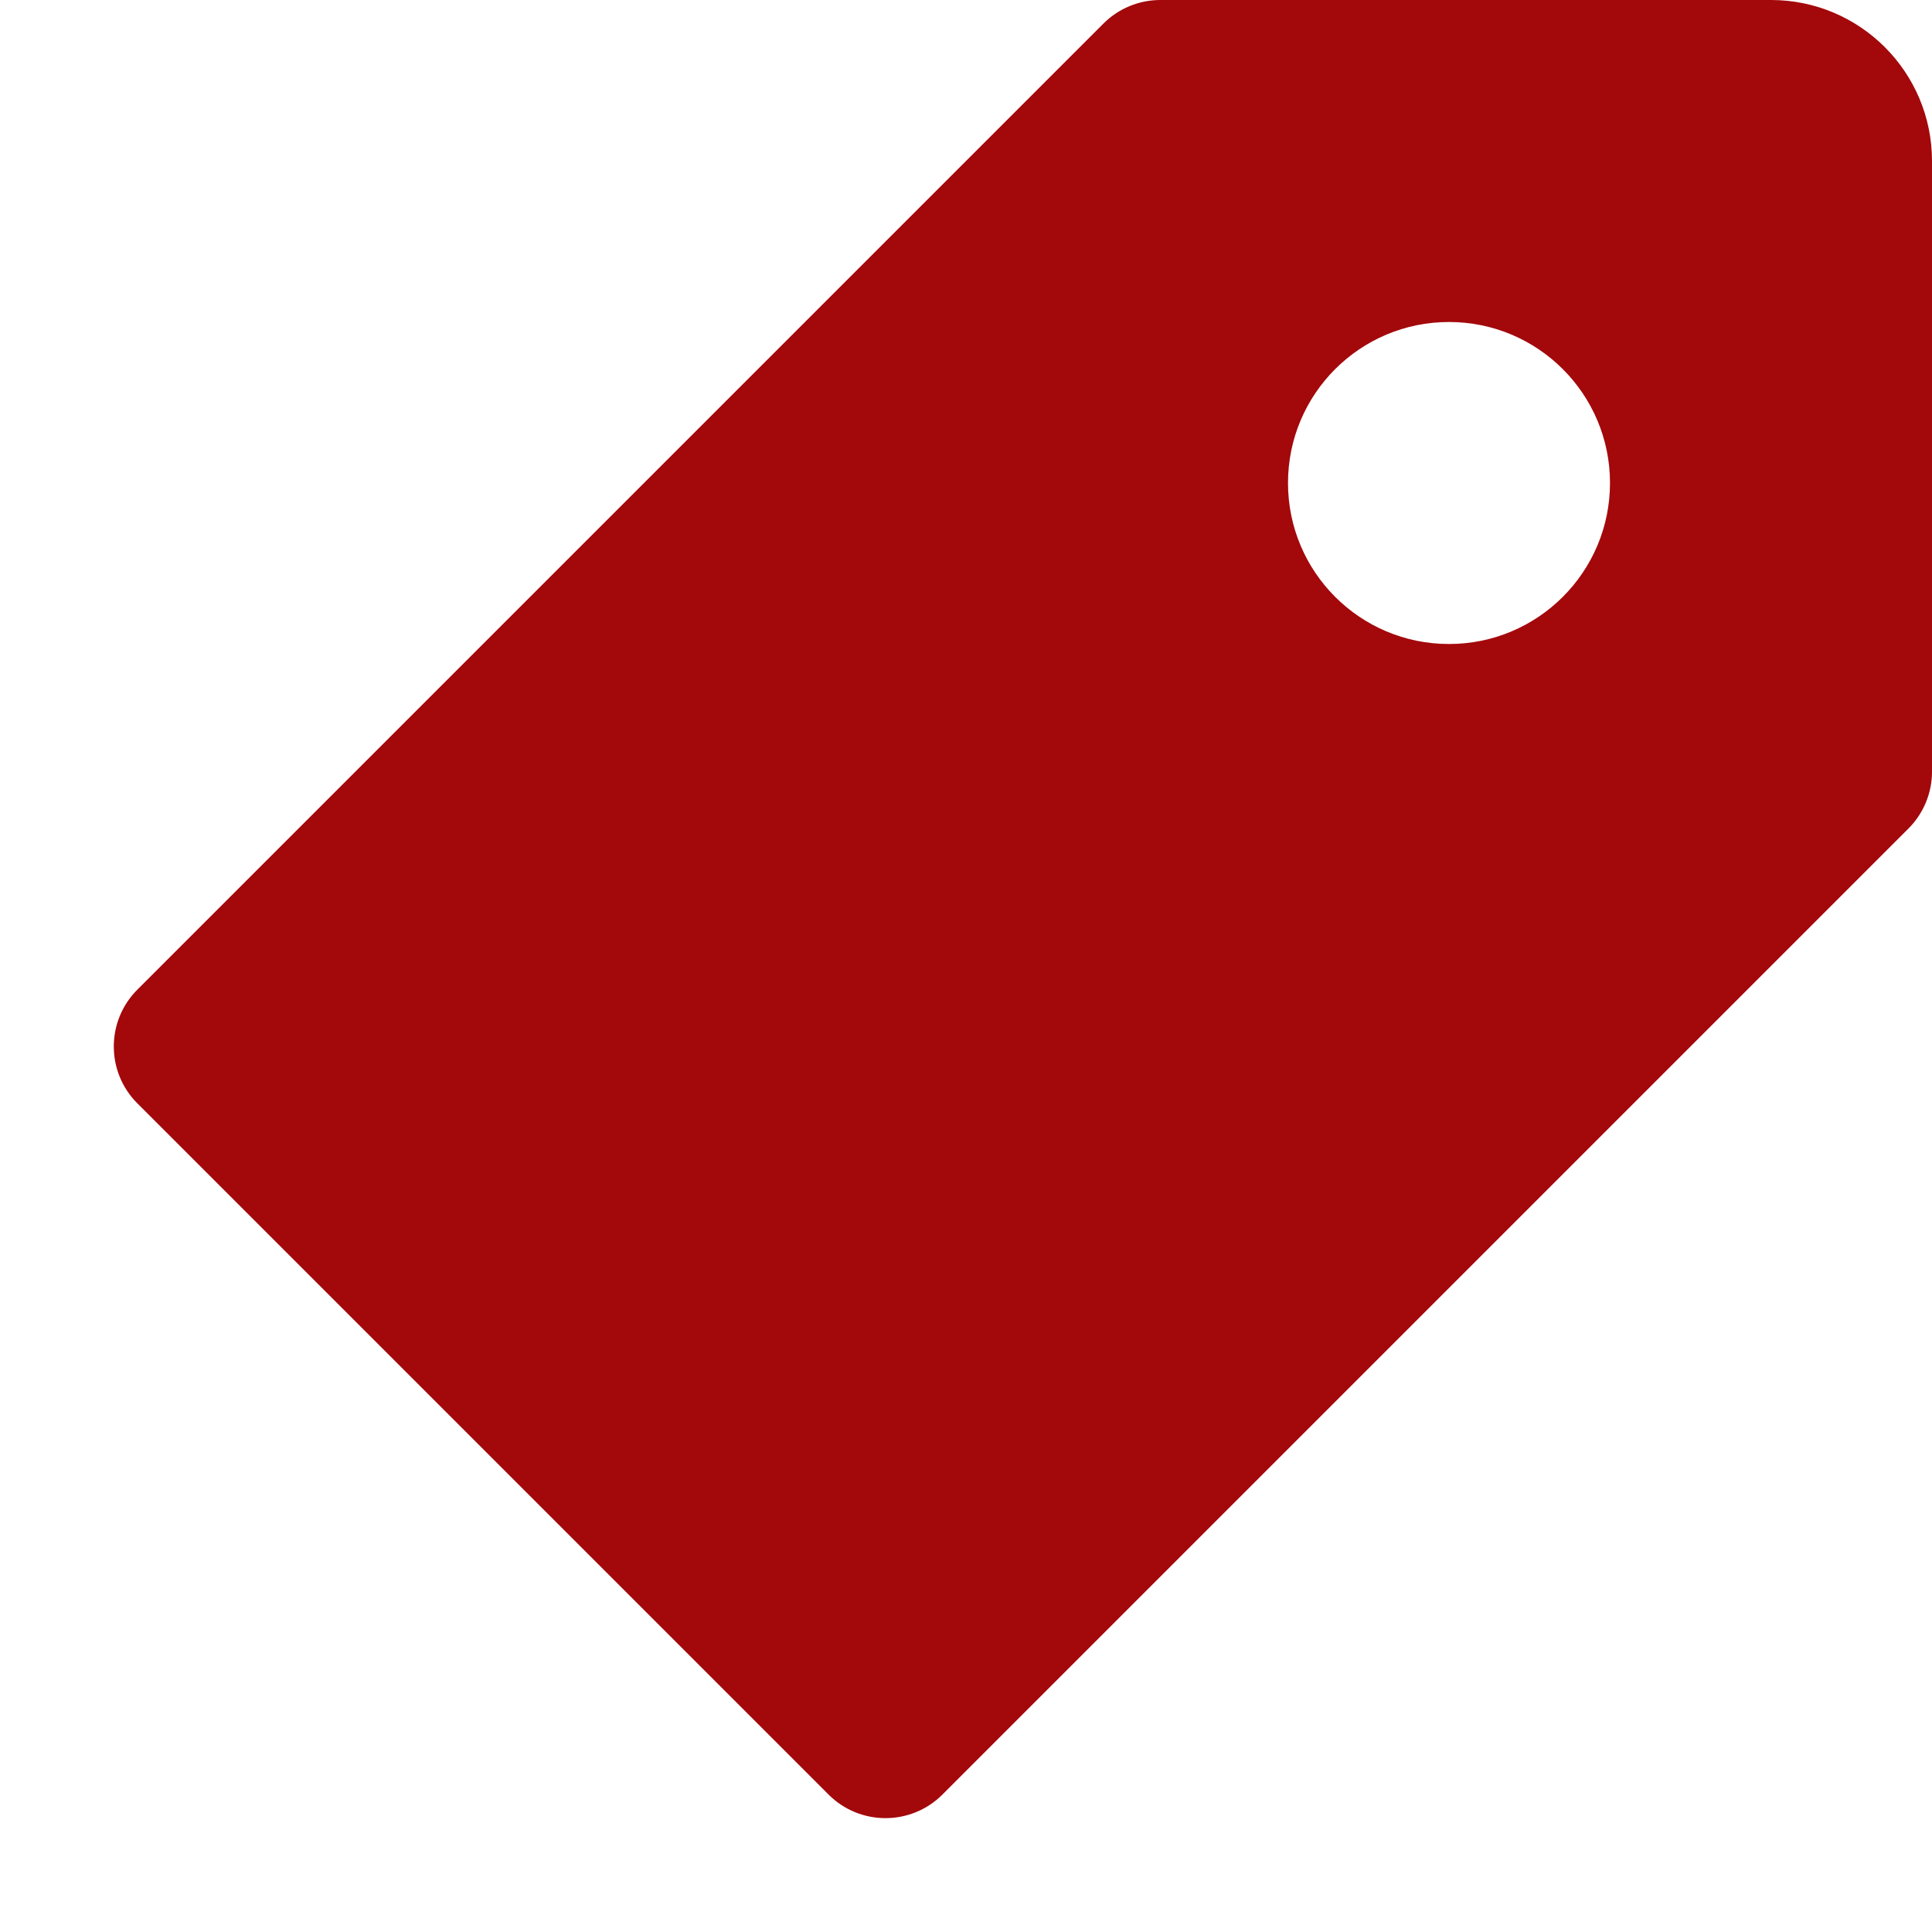
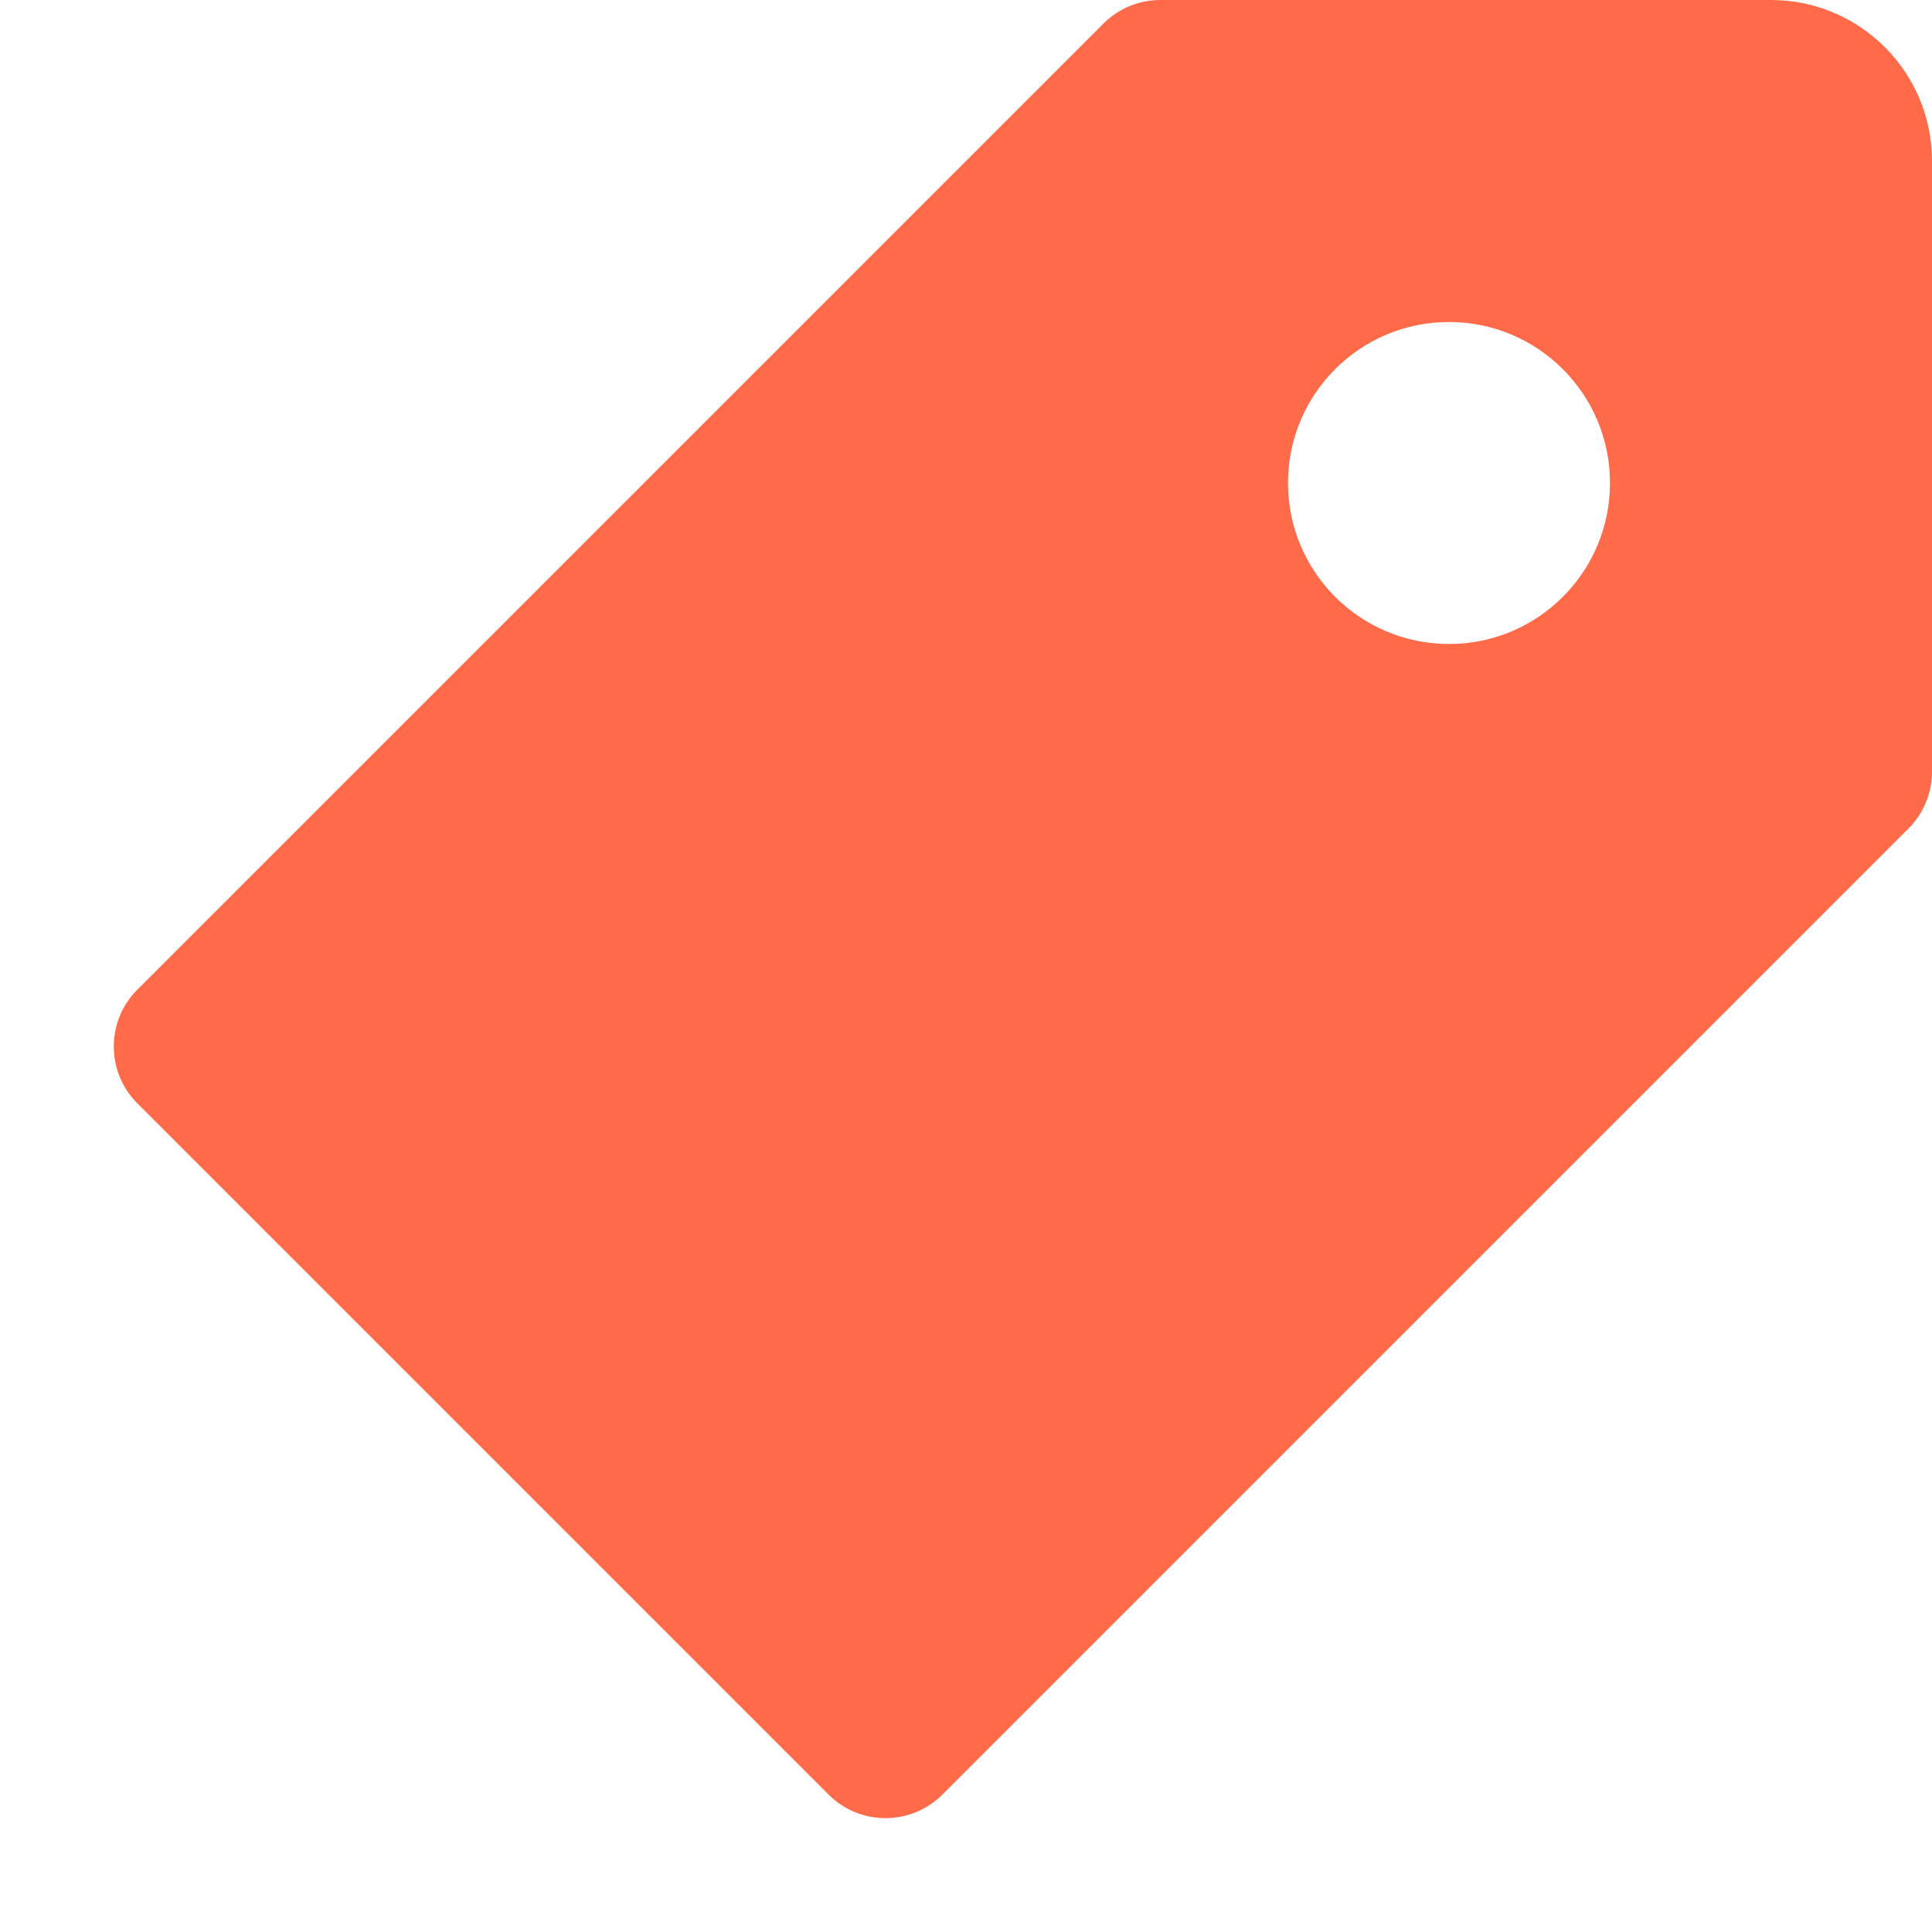
<svg xmlns="http://www.w3.org/2000/svg" width="24" height="24" viewBox="0 0 24 24" fill="none">
-   <path fill-rule="evenodd" clip-rule="evenodd" d="M1.707 12.293L13.707 0.293C13.895 0.105 14.149 0 14.414 0H22C23.104 0 24 0.895 24 2V9.586C24 9.851 23.895 10.105 23.707 10.293L11.707 22.293C11.316 22.683 10.683 22.683 10.293 22.293L1.707 13.707C1.316 13.317 1.316 12.683 1.707 12.293ZM18 8C19.104 8 20 7.105 20 6C20 4.895 19.104 4 18 4C16.895 4 16 4.895 16 6C16 7.105 16.895 8 18 8Z" fill="#A3080B" />
+   <path fill-rule="evenodd" clip-rule="evenodd" d="M1.707 12.293L13.707 0.293C13.895 0.105 14.149 0 14.414 0H22C23.104 0 24 0.895 24 2V9.586C24 9.851 23.895 10.105 23.707 10.293L11.707 22.293C11.316 22.683 10.683 22.683 10.293 22.293L1.707 13.707C1.316 13.317 1.316 12.683 1.707 12.293ZM18 8C19.104 8 20 7.105 20 6C20 4.895 19.104 4 18 4C16.895 4 16 4.895 16 6C16 7.105 16.895 8 18 8Z" fill="#FF6A49" />
</svg>
